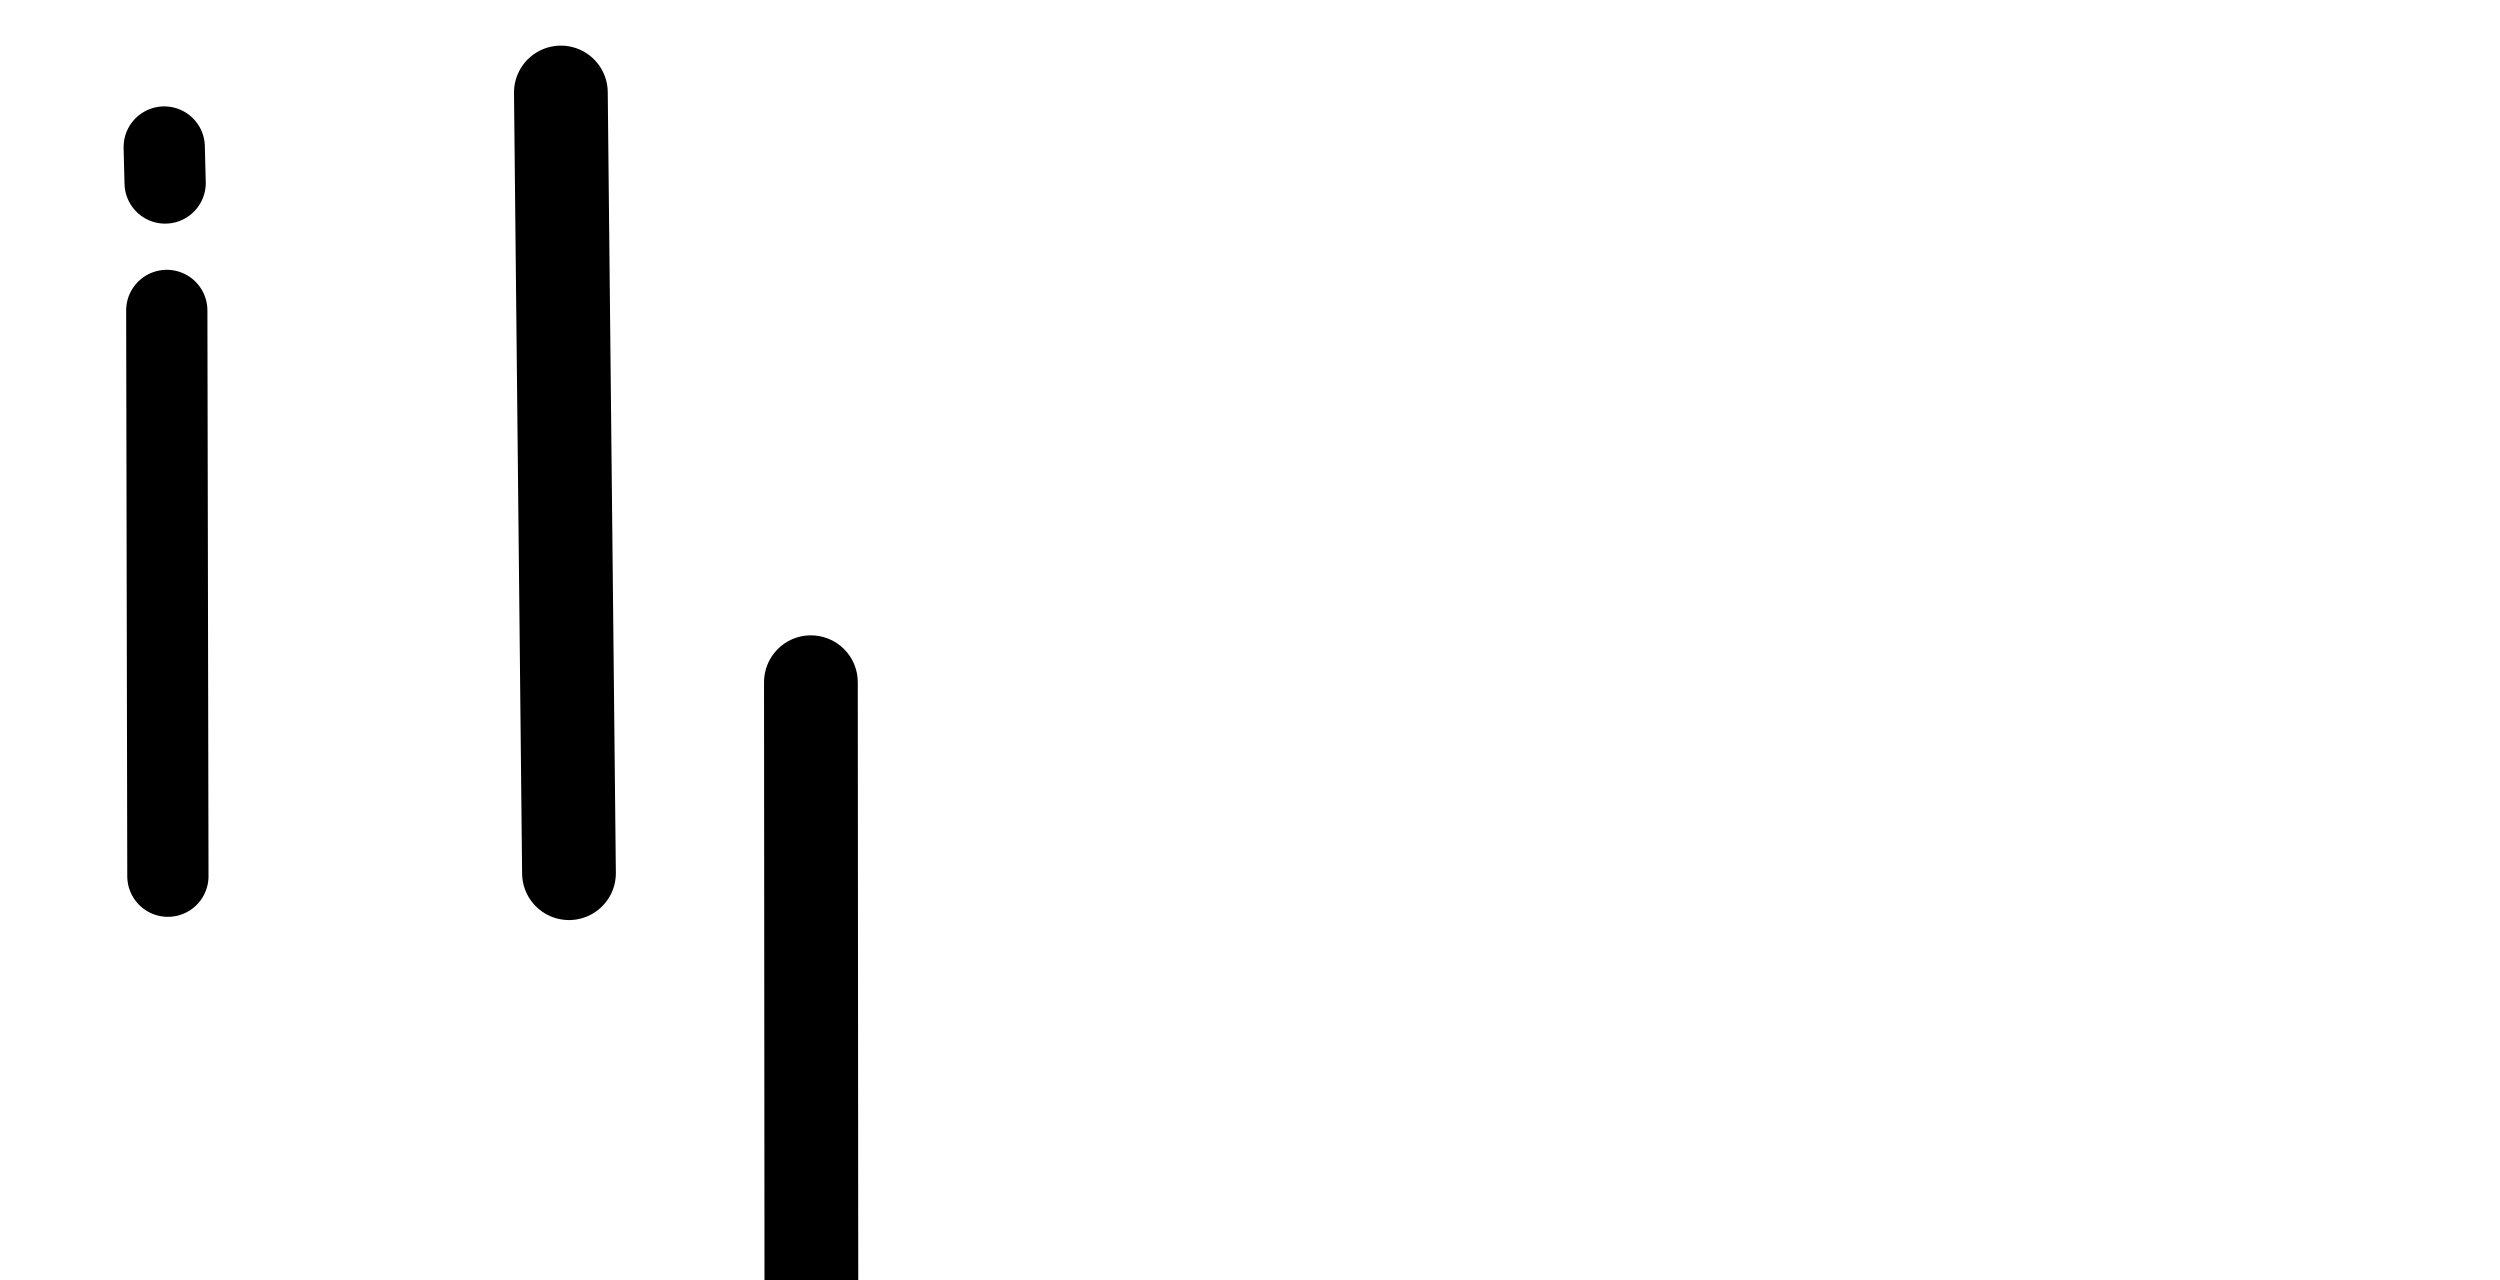
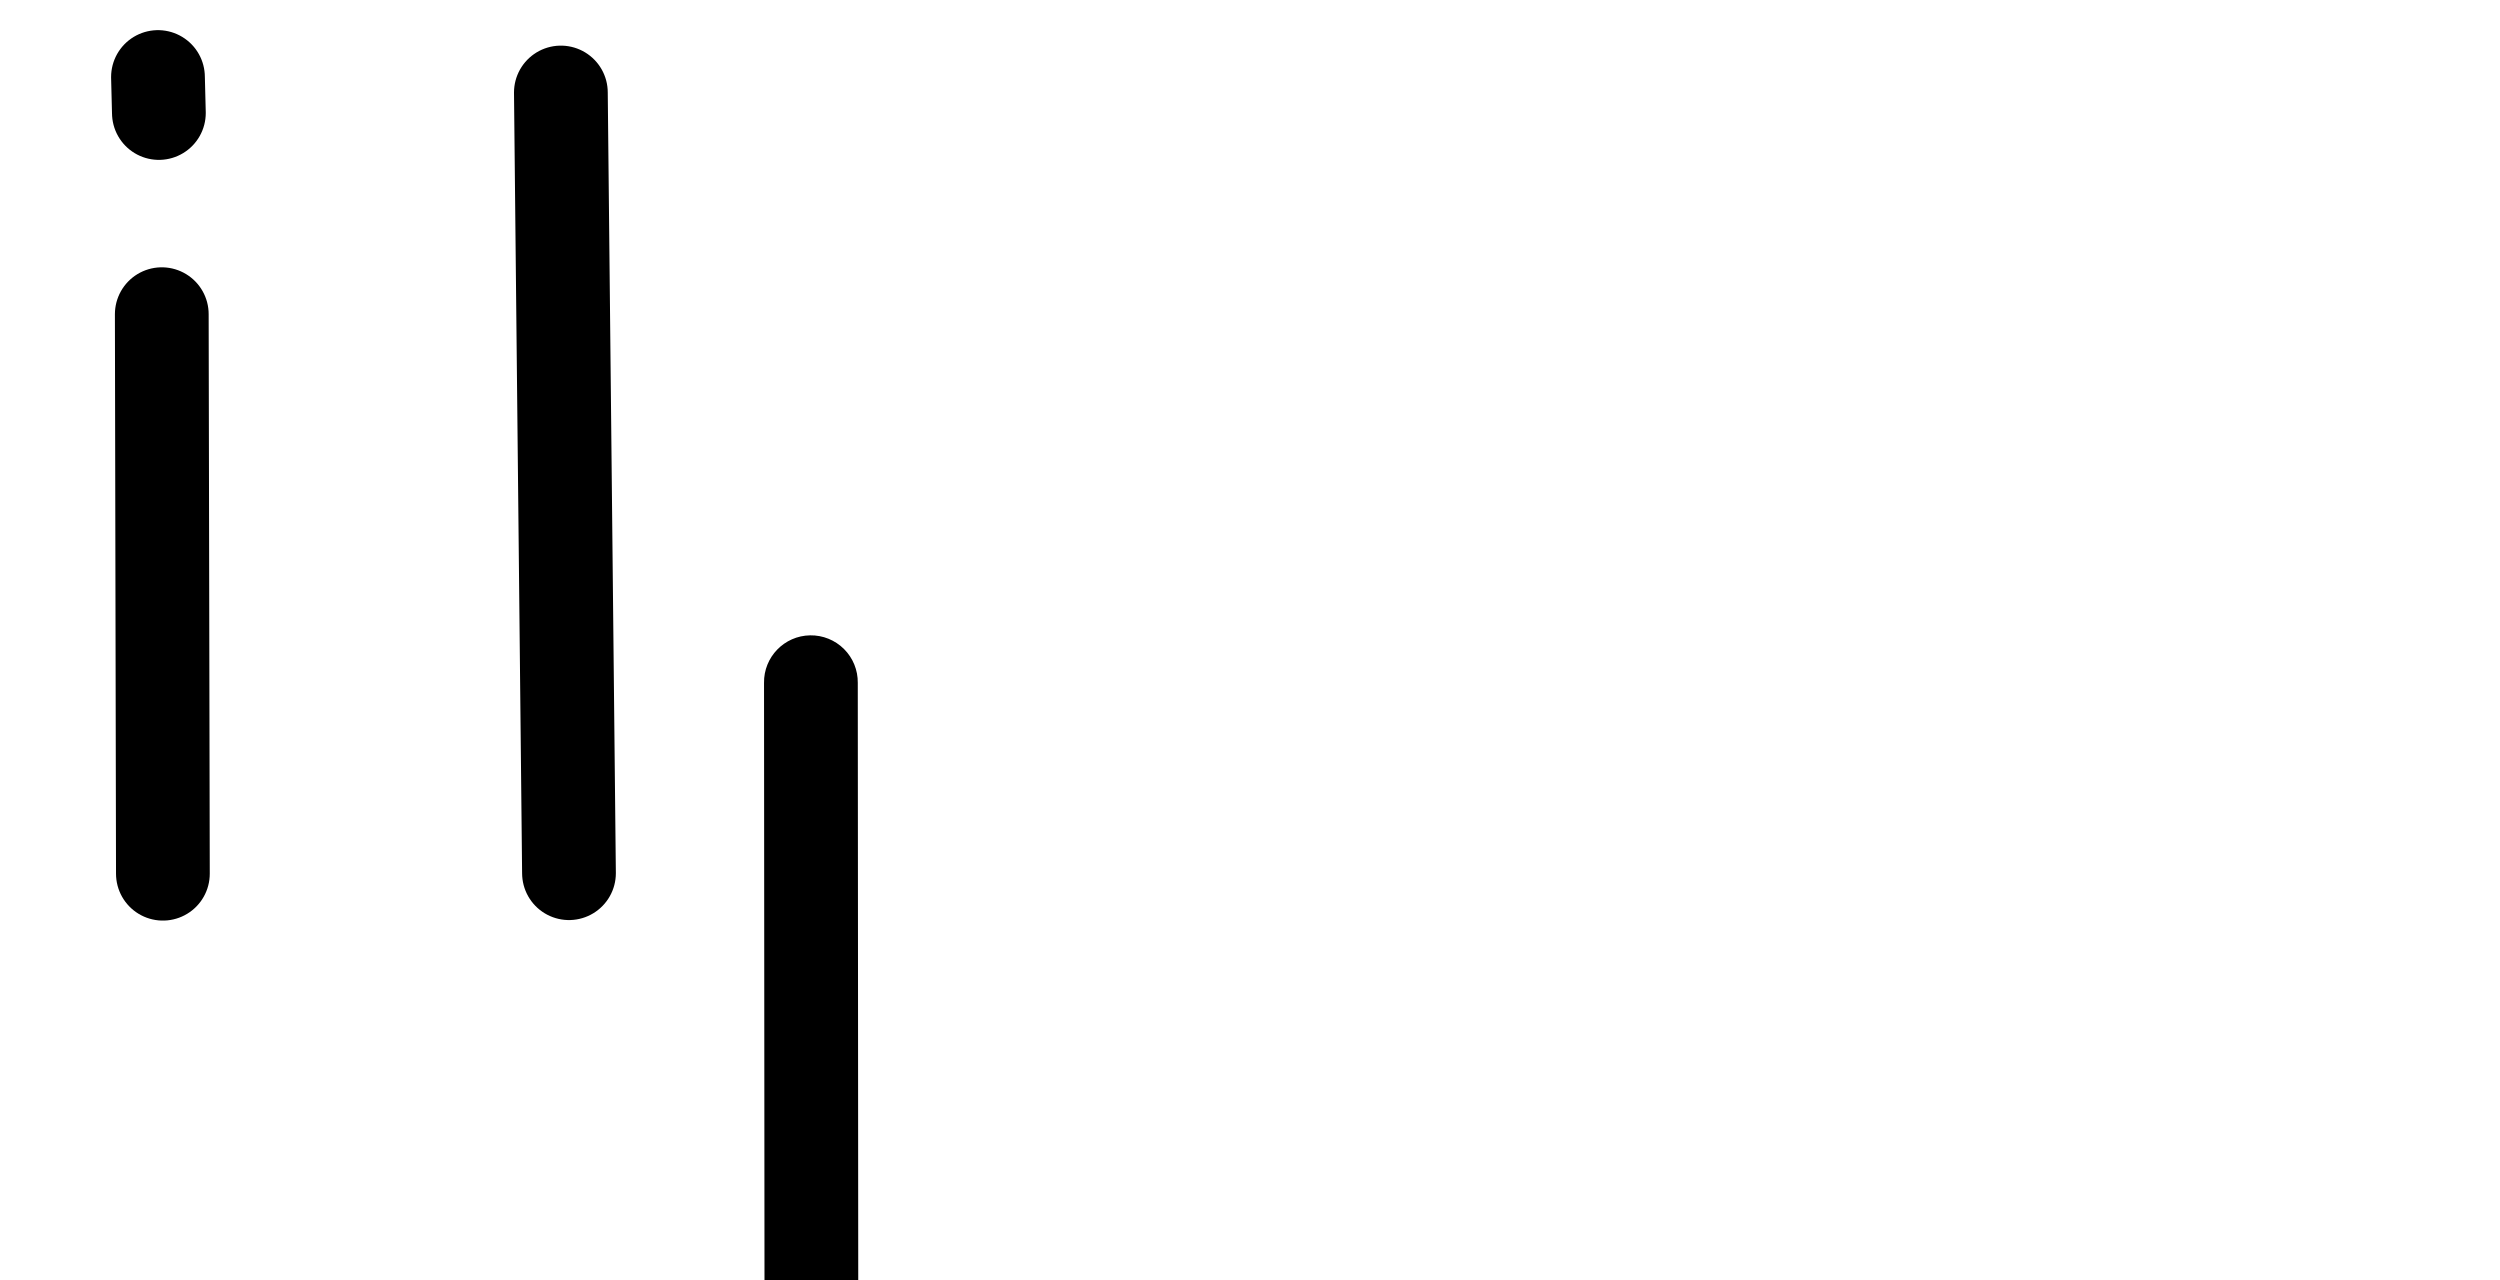
<svg xmlns="http://www.w3.org/2000/svg" version="1.1" id="svg2992" height="2048" width="4000">
  <defs id="defs5498" />
  <g transform="translate(5944.954,1347.694)" id="layer1">
    <g id="layer1-6" transform="translate(-14814.53,16.04333)">
-       <path id="path4165-7-7-4-6" d="m 9138.203,38.198 -1.777,-905.243" style="fill:none;fill-rule:evenodd;stroke:#000000;stroke-width:130;stroke-linecap:round;stroke-linejoin:round;stroke-miterlimit:4;stroke-dasharray:none;stroke-opacity:1" />
+       <path id="path4165-7-7-4-6" d="m 9130.203,34.198 -1.777,-895.243" style="fill:none;fill-rule:evenodd;stroke:#000000;stroke-width:150;stroke-linecap:round;stroke-linejoin:round;stroke-miterlimit:4;stroke-dasharray:none;stroke-opacity:1" />
      <g id="layer1-1" transform="translate(12403.162,-212.6223)">
        <g transform="translate(-14814.53,16.04333)" id="layer1-6-4">
          <path id="path4139-4" d="m 12178.342,-1019.159 12.974,1249.101" style="fill:none;fill-rule:evenodd;stroke:#000000;stroke-width:150;stroke-linecap:round;stroke-linejoin:round;stroke-miterlimit:4;stroke-dasharray:none;stroke-opacity:1" />
          <path style="color:#000000;font-style:normal;font-variant:normal;font-weight:normal;font-stretch:normal;font-size:medium;line-height:normal;font-family:sans-serif;text-indent:0;text-align:start;text-decoration:none;text-decoration-line:none;text-decoration-style:solid;text-decoration-color:#000000;letter-spacing:normal;word-spacing:normal;text-transform:none;direction:ltr;block-progression:tb;writing-mode:lr-tb;baseline-shift:baseline;text-anchor:start;white-space:normal;clip-rule:nonzero;display:inline;overflow:visible;visibility:visible;opacity:1;isolation:auto;mix-blend-mode:normal;color-interpolation:sRGB;color-interpolation-filters:linearRGB;solid-color:#000000;solid-opacity:1;fill:#000000;fill-opacity:1;fill-rule:evenodd;stroke:none;stroke-width:150;stroke-linecap:round;stroke-linejoin:round;stroke-miterlimit:4;stroke-dasharray:none;stroke-dashoffset:0;stroke-opacity:1;color-rendering:auto;image-rendering:auto;shape-rendering:auto;text-rendering:auto;enable-background:accumulate" d="m 12577.197,-150.615 a 75.007,75.007 0 0 0 -73.81,76.117 l 0.974,1249.1 a 75.007,75.007 0 1 0 150,-0.117 l -0.974,-1249.1 a 75.007,75.007 0 0 0 -76.19,-76 z" id="path4139-4-9" />
        </g>
      </g>
-       <path id="path4165-7-7-4-6-5" d="m 9133.79,-1070.933 -1.452,-57.58" style="fill:none;fill-rule:evenodd;stroke:#000000;stroke-width:130;stroke-linecap:round;stroke-linejoin:round;stroke-miterlimit:4;stroke-dasharray:none;stroke-opacity:1" />
-       <path style="color:#000000;font-style:normal;font-variant:normal;font-weight:normal;font-stretch:normal;font-size:medium;line-height:normal;font-family:sans-serif;text-indent:0;text-align:start;text-decoration:none;text-decoration-line:none;text-decoration-style:solid;text-decoration-color:#000000;letter-spacing:normal;word-spacing:normal;text-transform:none;direction:ltr;block-progression:tb;writing-mode:lr-tb;baseline-shift:baseline;text-anchor:start;white-space:normal;clip-rule:nonzero;display:inline;overflow:visible;visibility:visible;opacity:1;isolation:auto;mix-blend-mode:normal;color-interpolation:sRGB;color-interpolation-filters:linearRGB;solid-color:#000000;solid-opacity:1;fill:#000000;fill-opacity:1;fill-rule:evenodd;stroke:none;stroke-width:130;stroke-linecap:round;stroke-linejoin:round;stroke-miterlimit:4;stroke-dasharray:none;stroke-dashoffset:0;stroke-opacity:1;color-rendering:auto;image-rendering:auto;shape-rendering:auto;text-rendering:auto;enable-background:accumulate" d="m 8551.76,-931.789 a 65.007,65.007 0 0 0 -63.891,66.045 l 1.775,905.242 a 65.007,65.007 0 1 0 130,-0.254 L 8617.869,-866 a 65.007,65.007 0 0 0 -66.109,-65.789 z" id="path4165-7-7-4-6-1" />
-       <path style="color:#000000;font-style:normal;font-variant:normal;font-weight:normal;font-stretch:normal;font-size:medium;line-height:normal;font-family:sans-serif;text-indent:0;text-align:start;text-decoration:none;text-decoration-line:none;text-decoration-style:solid;text-decoration-color:#000000;letter-spacing:normal;word-spacing:normal;text-transform:none;direction:ltr;block-progression:tb;writing-mode:lr-tb;baseline-shift:baseline;text-anchor:start;white-space:normal;clip-rule:nonzero;display:inline;overflow:visible;visibility:visible;opacity:1;isolation:auto;mix-blend-mode:normal;color-interpolation:sRGB;color-interpolation-filters:linearRGB;solid-color:#000000;solid-opacity:1;fill:#000000;fill-opacity:1;fill-rule:evenodd;stroke:none;stroke-width:130;stroke-linecap:round;stroke-linejoin:round;stroke-miterlimit:4;stroke-dasharray:none;stroke-dashoffset:0;stroke-opacity:1;color-rendering:auto;image-rendering:auto;shape-rendering:auto;text-rendering:auto;enable-background:accumulate" d="m 8546.141,-1193.213 a 65.007,65.007 0 0 0 -62.34,67.512 l 1.451,57.58 a 65.007,65.007 0 1 0 129.959,-3.277 l -1.451,-57.58 a 65.007,65.007 0 0 0 -67.619,-64.234 z" id="path4165-7-7-4-6-5-9" />
+       <path id="path4165-7-7-4-6-5" d="m 9123.79,-1182.933 -1.452,-57.58" style="fill:none;fill-rule:evenodd;stroke:#000000;stroke-width:150;stroke-linecap:round;stroke-linejoin:round;stroke-miterlimit:4;stroke-dasharray:none;stroke-opacity:1" />
+       <path style="color:#000000;font-style:normal;font-variant:normal;font-weight:normal;font-stretch:normal;font-size:medium;line-height:normal;font-family:sans-serif;text-indent:0;text-align:start;text-decoration:none;text-decoration-line:none;text-decoration-style:solid;text-decoration-color:#000000;letter-spacing:normal;word-spacing:normal;text-transform:none;direction:ltr;block-progression:tb;writing-mode:lr-tb;baseline-shift:baseline;text-anchor:start;white-space:normal;clip-rule:nonzero;display:inline;overflow:visible;visibility:visible;opacity:1;isolation:auto;mix-blend-mode:normal;color-interpolation:sRGB;color-interpolation-filters:linearRGB;solid-color:#000000;solid-opacity:1;fill:#000000;fill-opacity:1;fill-rule:evenodd;stroke:none;stroke-width:150;stroke-linecap:round;stroke-linejoin:round;stroke-miterlimit:4;stroke-dasharray:none;stroke-dashoffset:0;stroke-opacity:1;color-rendering:auto;image-rendering:auto;shape-rendering:auto;text-rendering:auto;enable-background:accumulate" d="m 8590.463,-925.682 a 75.007,75.007 0 0 0 -73.719,76.205 l 1.777,895.242 a 75.007,75.007 0 1 0 149.998,-0.297 l -1.775,-895.242 a 75.007,75.007 0 0 0 -76.281,-75.908 z" id="path4165-7-7-4-6-9" />
+       <path style="color:#000000;font-style:normal;font-variant:normal;font-weight:normal;font-stretch:normal;font-size:medium;line-height:normal;font-family:sans-serif;text-indent:0;text-align:start;text-decoration:none;text-decoration-line:none;text-decoration-style:solid;text-decoration-color:#000000;letter-spacing:normal;word-spacing:normal;text-transform:none;direction:ltr;block-progression:tb;writing-mode:lr-tb;baseline-shift:baseline;text-anchor:start;white-space:normal;clip-rule:nonzero;display:inline;overflow:visible;visibility:visible;opacity:1;isolation:auto;mix-blend-mode:normal;color-interpolation:sRGB;color-interpolation-filters:linearRGB;solid-color:#000000;solid-opacity:1;fill:#000000;fill-opacity:1;fill-rule:evenodd;stroke:none;stroke-width:150;stroke-linecap:round;stroke-linejoin:round;stroke-miterlimit:4;stroke-dasharray:none;stroke-dashoffset:0;stroke-opacity:1;color-rendering:auto;image-rendering:auto;shape-rendering:auto;text-rendering:auto;enable-background:accumulate" d="m 8582.609,-1305.1 a 75.007,75.007 0 0 0 -71.93,77.897 l 1.451,57.58 a 75.007,75.007 0 1 0 149.953,-3.781 l -1.451,-57.578 a 75.007,75.007 0 0 0 -78.023,-74.117 z" id="path4165-7-7-4-6-5-9" />
    </g>
  </g>
</svg>
